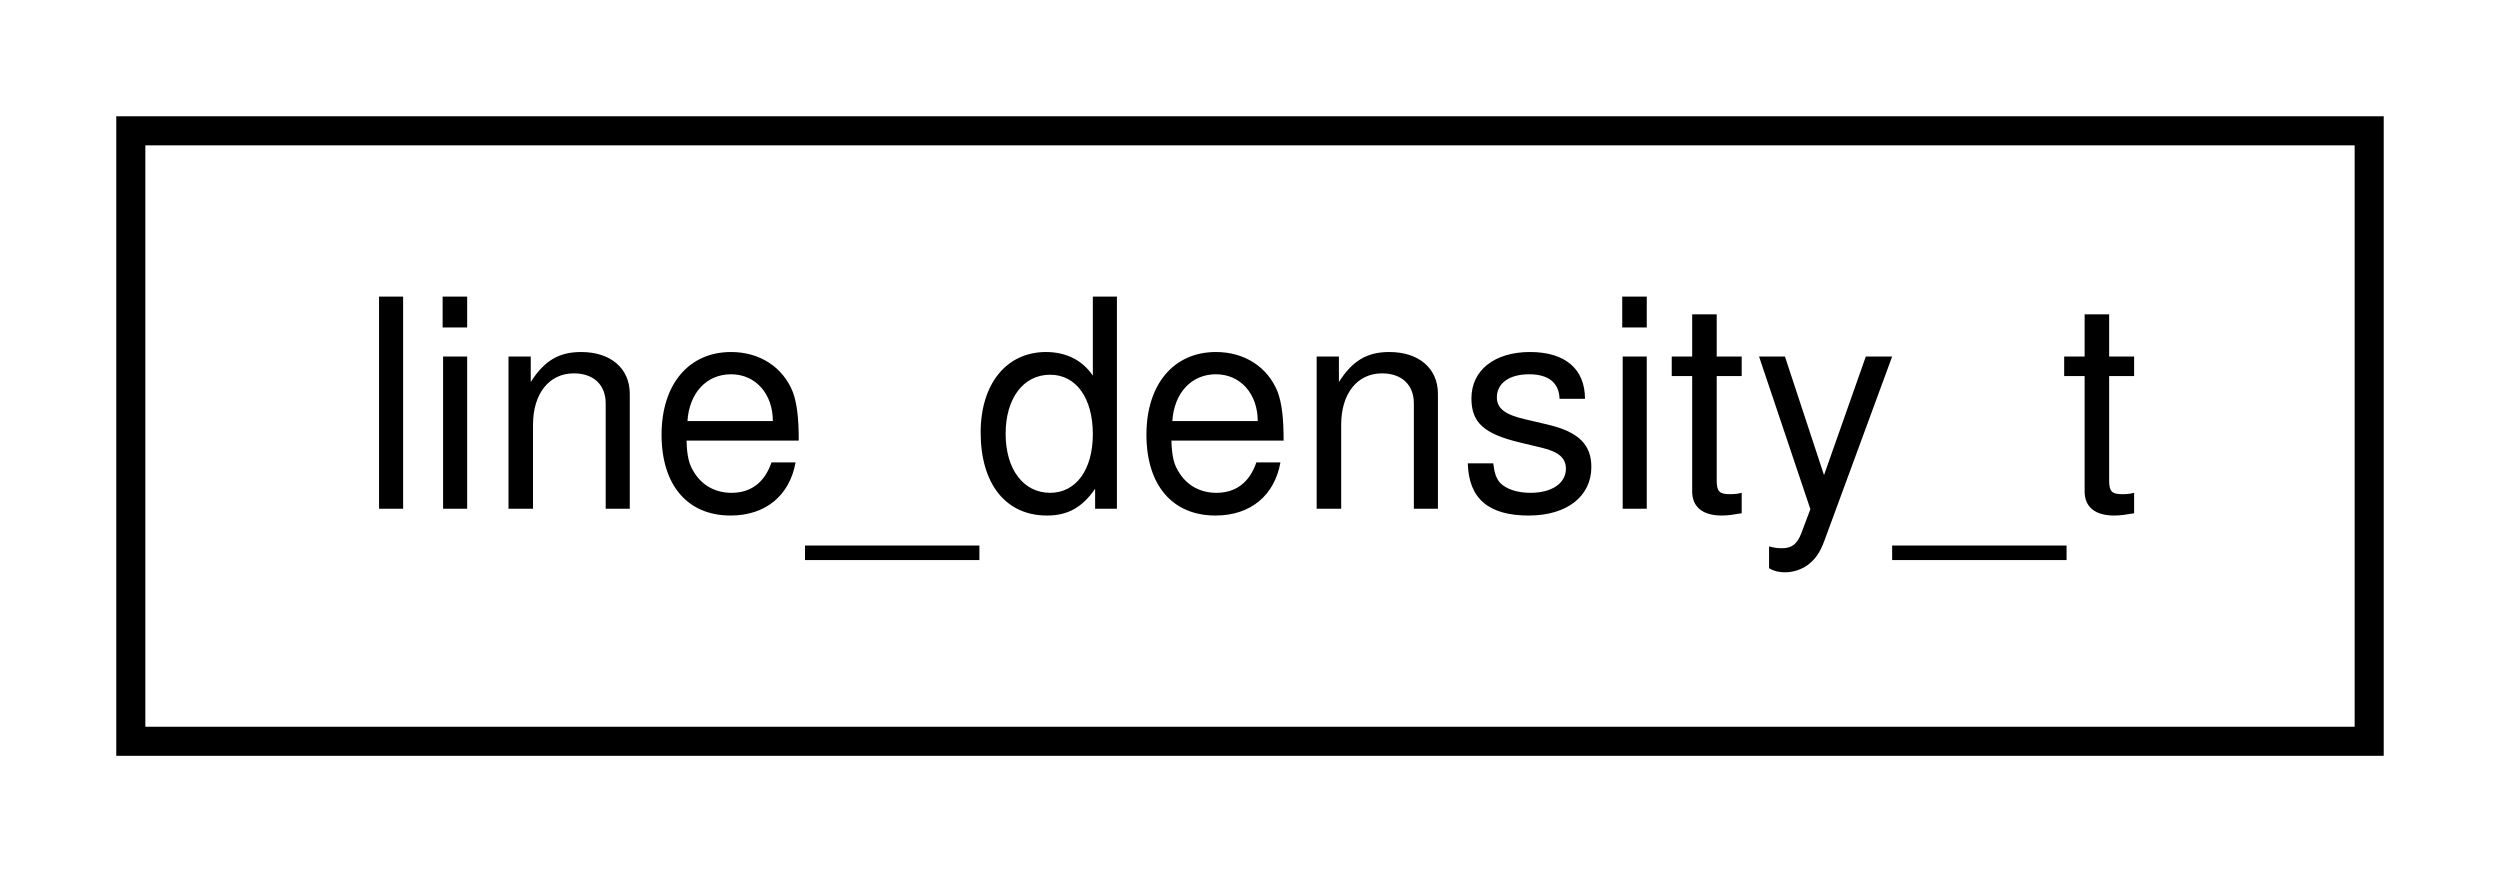
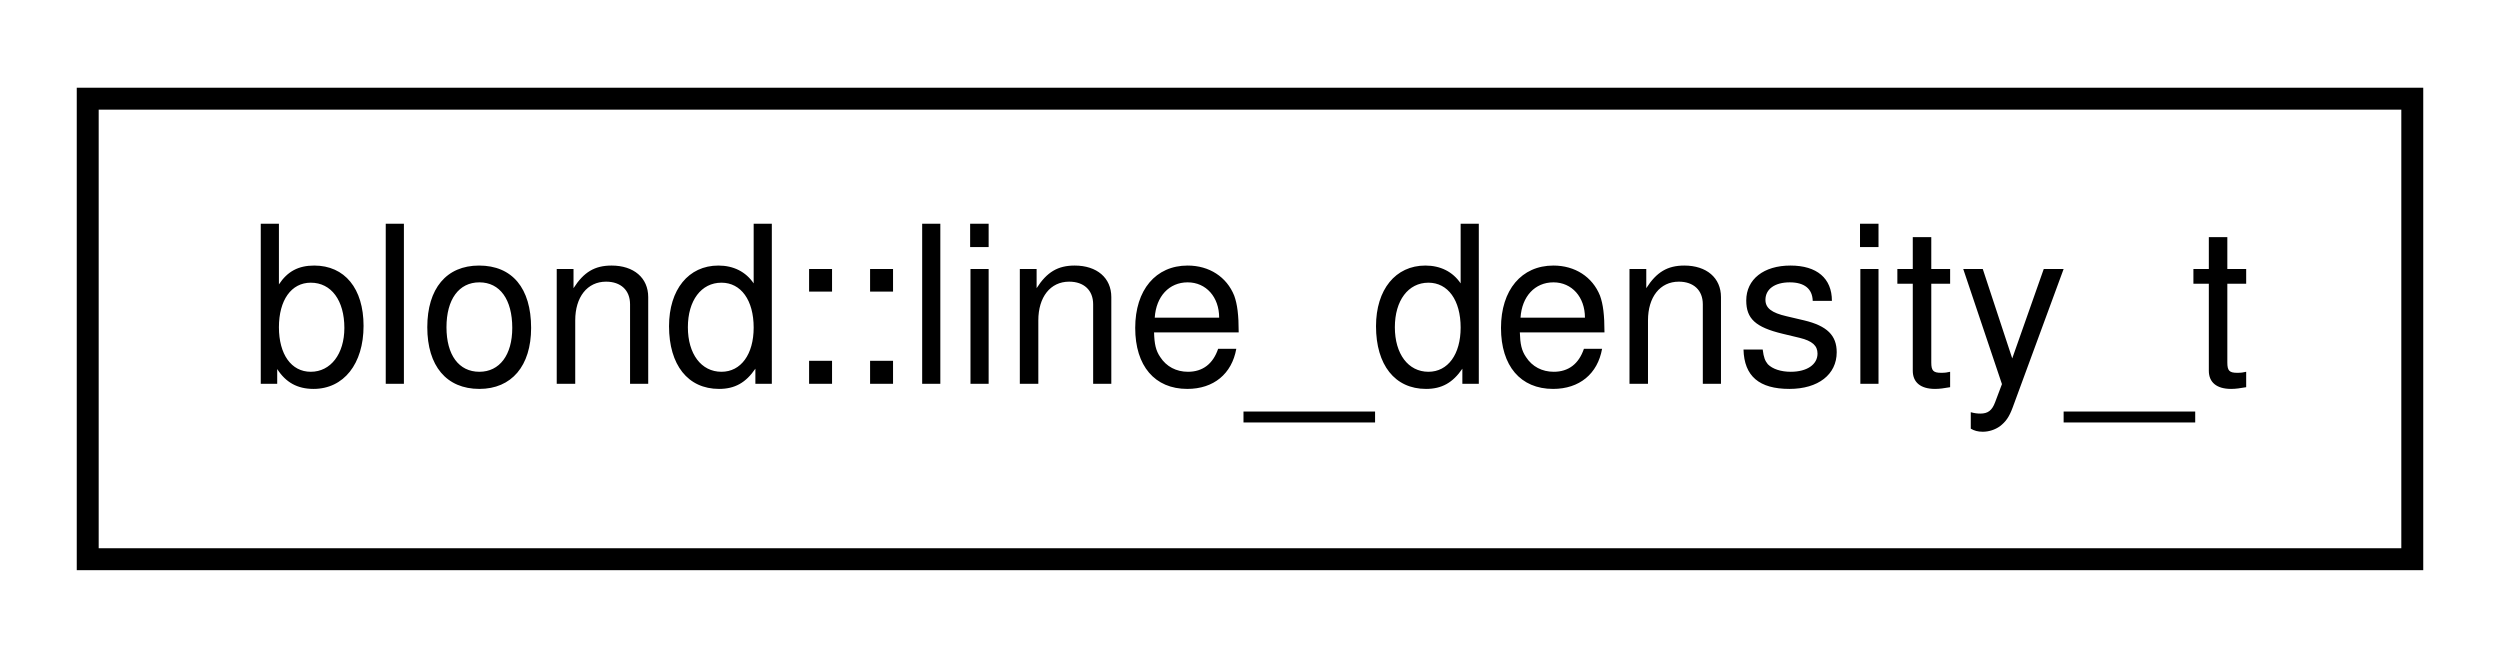
- <svg xmlns="http://www.w3.org/2000/svg" xmlns:xlink="http://www.w3.org/1999/xlink" width="86pt" height="30pt" viewBox="0.00 0.00 86.00 30.00">
+ <svg xmlns="http://www.w3.org/2000/svg" xmlns:xlink="http://www.w3.org/1999/xlink" width="114pt" height="30pt" viewBox="0.00 0.00 114.00 30.00">
  <g id="graph1" class="graph" transform="scale(1 1) rotate(0) translate(4 26)">
-     <polygon fill="white" stroke="white" points="-4,5 -4,-26 83,-26 83,5 -4,5" />
+     <polygon fill="white" stroke="white" points="-4,5 -4,-26 111,-26 111,5 -4,5" />
    <g id="node1" class="node">
-       <a xlink:href="d6/d33/structline__density__t.html" target="_top" xlink:title="line_density_t">
-         <polygon fill="white" stroke="black" points="0.5,-0.5 0.5,-21.5 77.5,-21.5 77.5,-0.5 0.5,-0.5" />
-         <text text-anchor="middle" x="39" y="-8.5" font-family="Helvetica,sans-Serif" font-size="10.00">line_density_t</text>
+       <a xlink:href="da/dbc/structblond_1_1line__density__t.html" target="_top" xlink:title="blond::line_density_t">
+         <polygon fill="white" stroke="black" points="0,-0.5 0,-21.5 106,-21.5 106,-0.5 0,-0.5" />
+         <text text-anchor="middle" x="53" y="-8.5" font-family="Helvetica,sans-Serif" font-size="10.00">blond::line_density_t</text>
      </a>
    </g>
  </g>
</svg>
